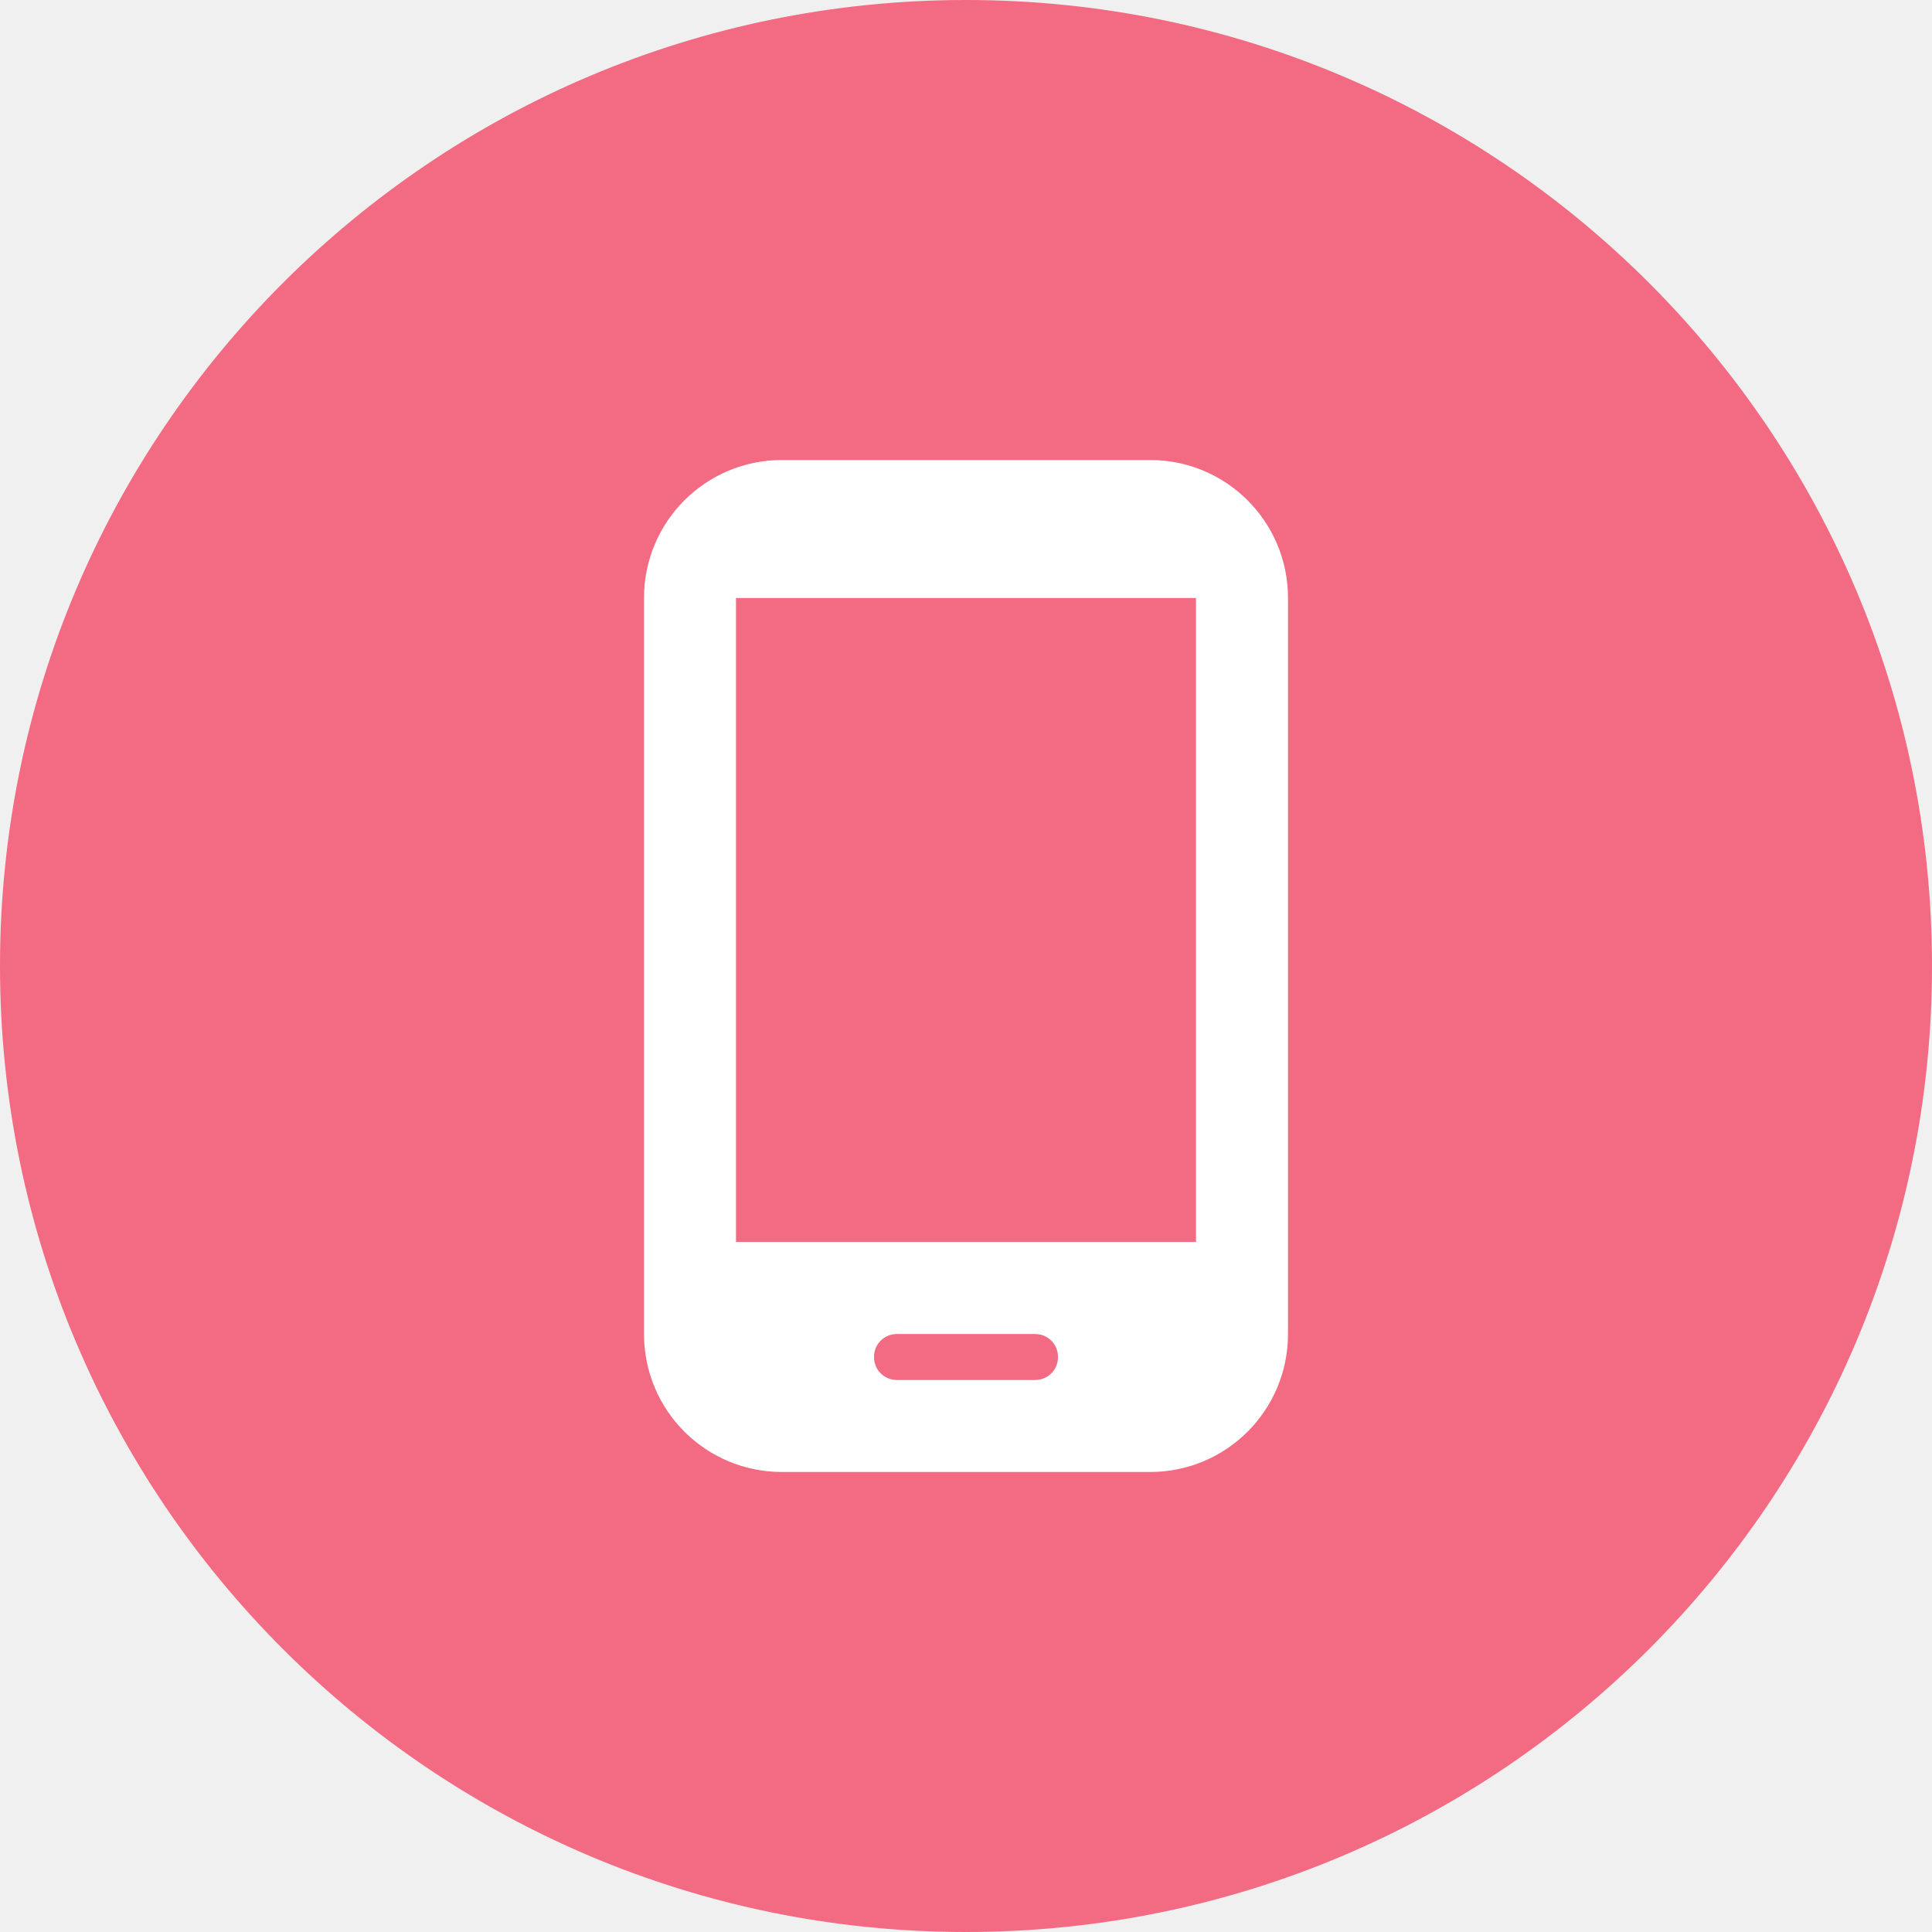
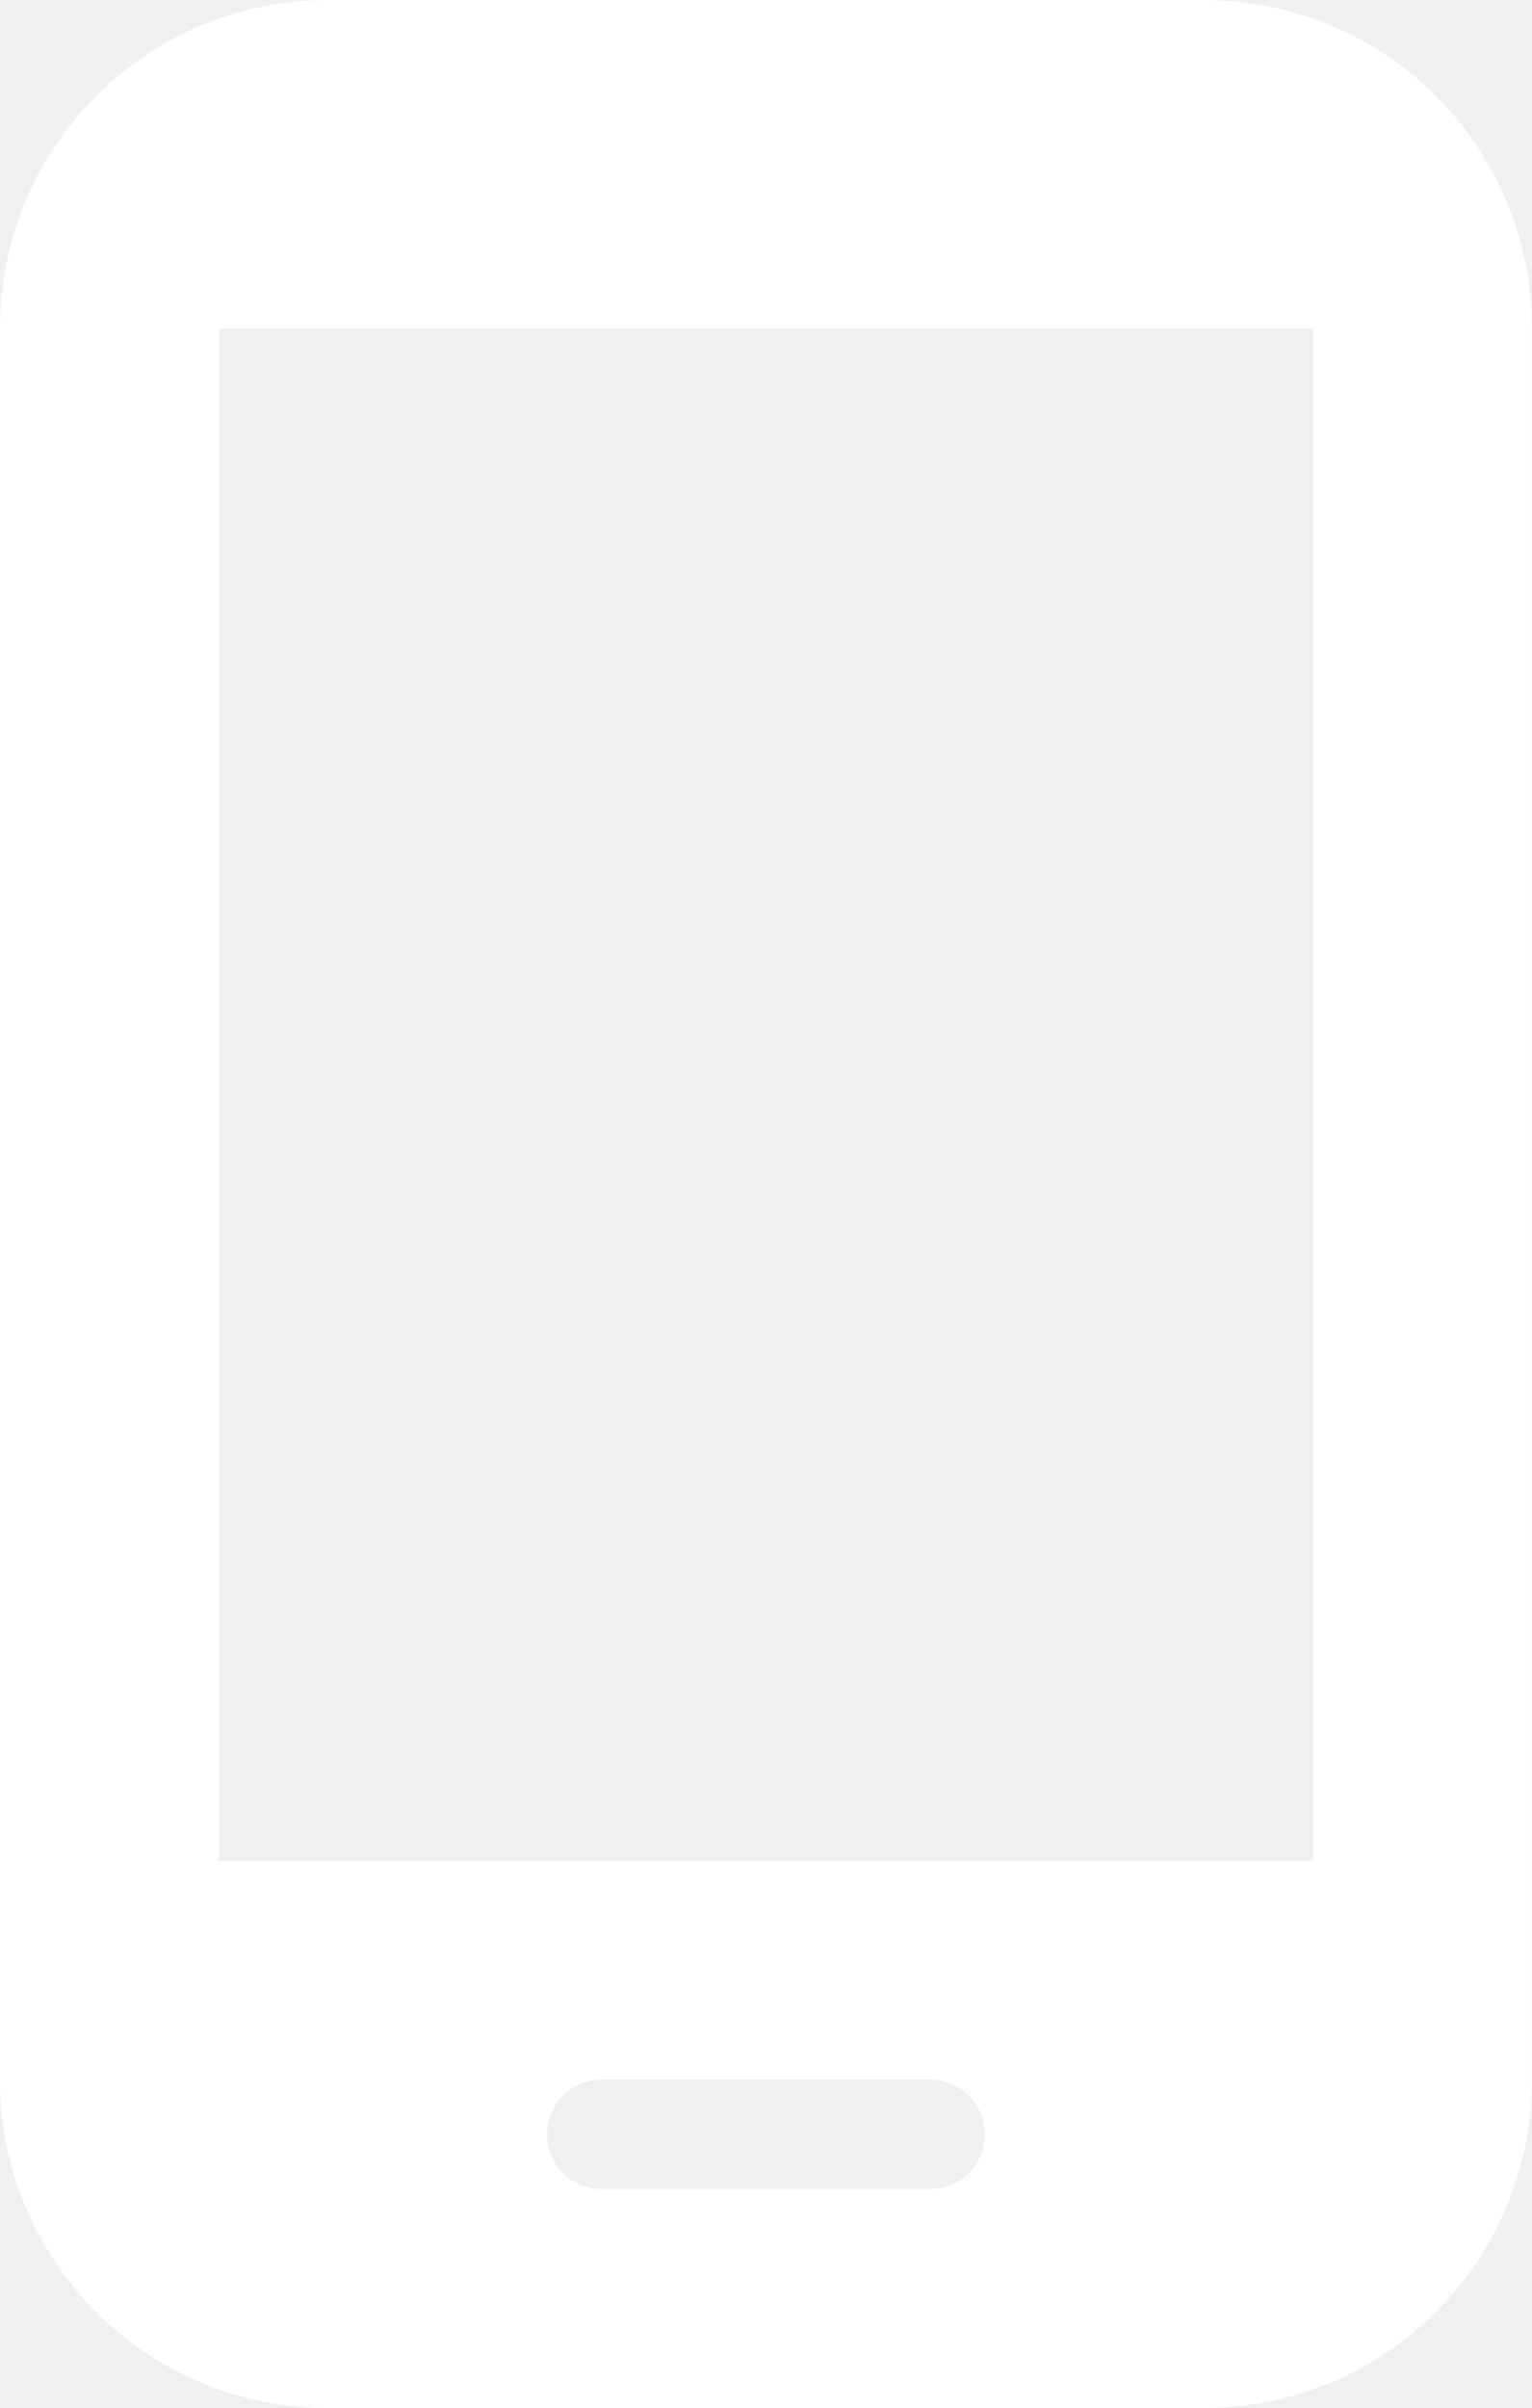
- <svg xmlns="http://www.w3.org/2000/svg" width="42px" height="42px" viewBox="0 0 42 42" version="1.1">
-   <g id="ic_Phone" stroke="none" stroke-width="1" fill="none" fill-rule="evenodd">
-     <g id="Group-13">
-       <circle id="Oval" fill="#F26B82" fill-rule="nonzero" cx="21" cy="21" r="21" />
+ <svg xmlns="http://www.w3.org/2000/svg" width="14px" height="22px" viewBox="0 0 14 22" version="1.1">
+   <g id="页面-1" stroke="none" stroke-width="1" fill="none" fill-rule="evenodd">
+     <g id="ic_phone" transform="translate(-14, -10)">
+       <circle id="Oval" fill-rule="nonzero" cx="21" cy="21" r="21" />
      <g id="round-chrome_reader_mode-24px" transform="translate(9, 9)">
        <polygon id="Path" points="0 0 24 0 24 24 0 24" />
        <path d="M16,1 L8,1 C6.34,1 5,2.34 5,4 L5,20 C5,21.66 6.34,23 8,23 L16,23 C17.66,23 19,21.66 19,20 L19,4 C19,2.34 17.66,1 16,1 Z M13.5,21 L10.5,21 C10.22,21 10,20.78 10,20.5 C10,20.22 10.22,20 10.5,20 L13.5,20 C13.78,20 14,20.22 14,20.5 C14,20.78 13.78,21 13.5,21 Z M17,18 L7,18 L7,4 L17,4 L17,18 Z" id="Shape" fill="#FFFFFF" fill-rule="nonzero" />
      </g>
    </g>
  </g>
</svg>
